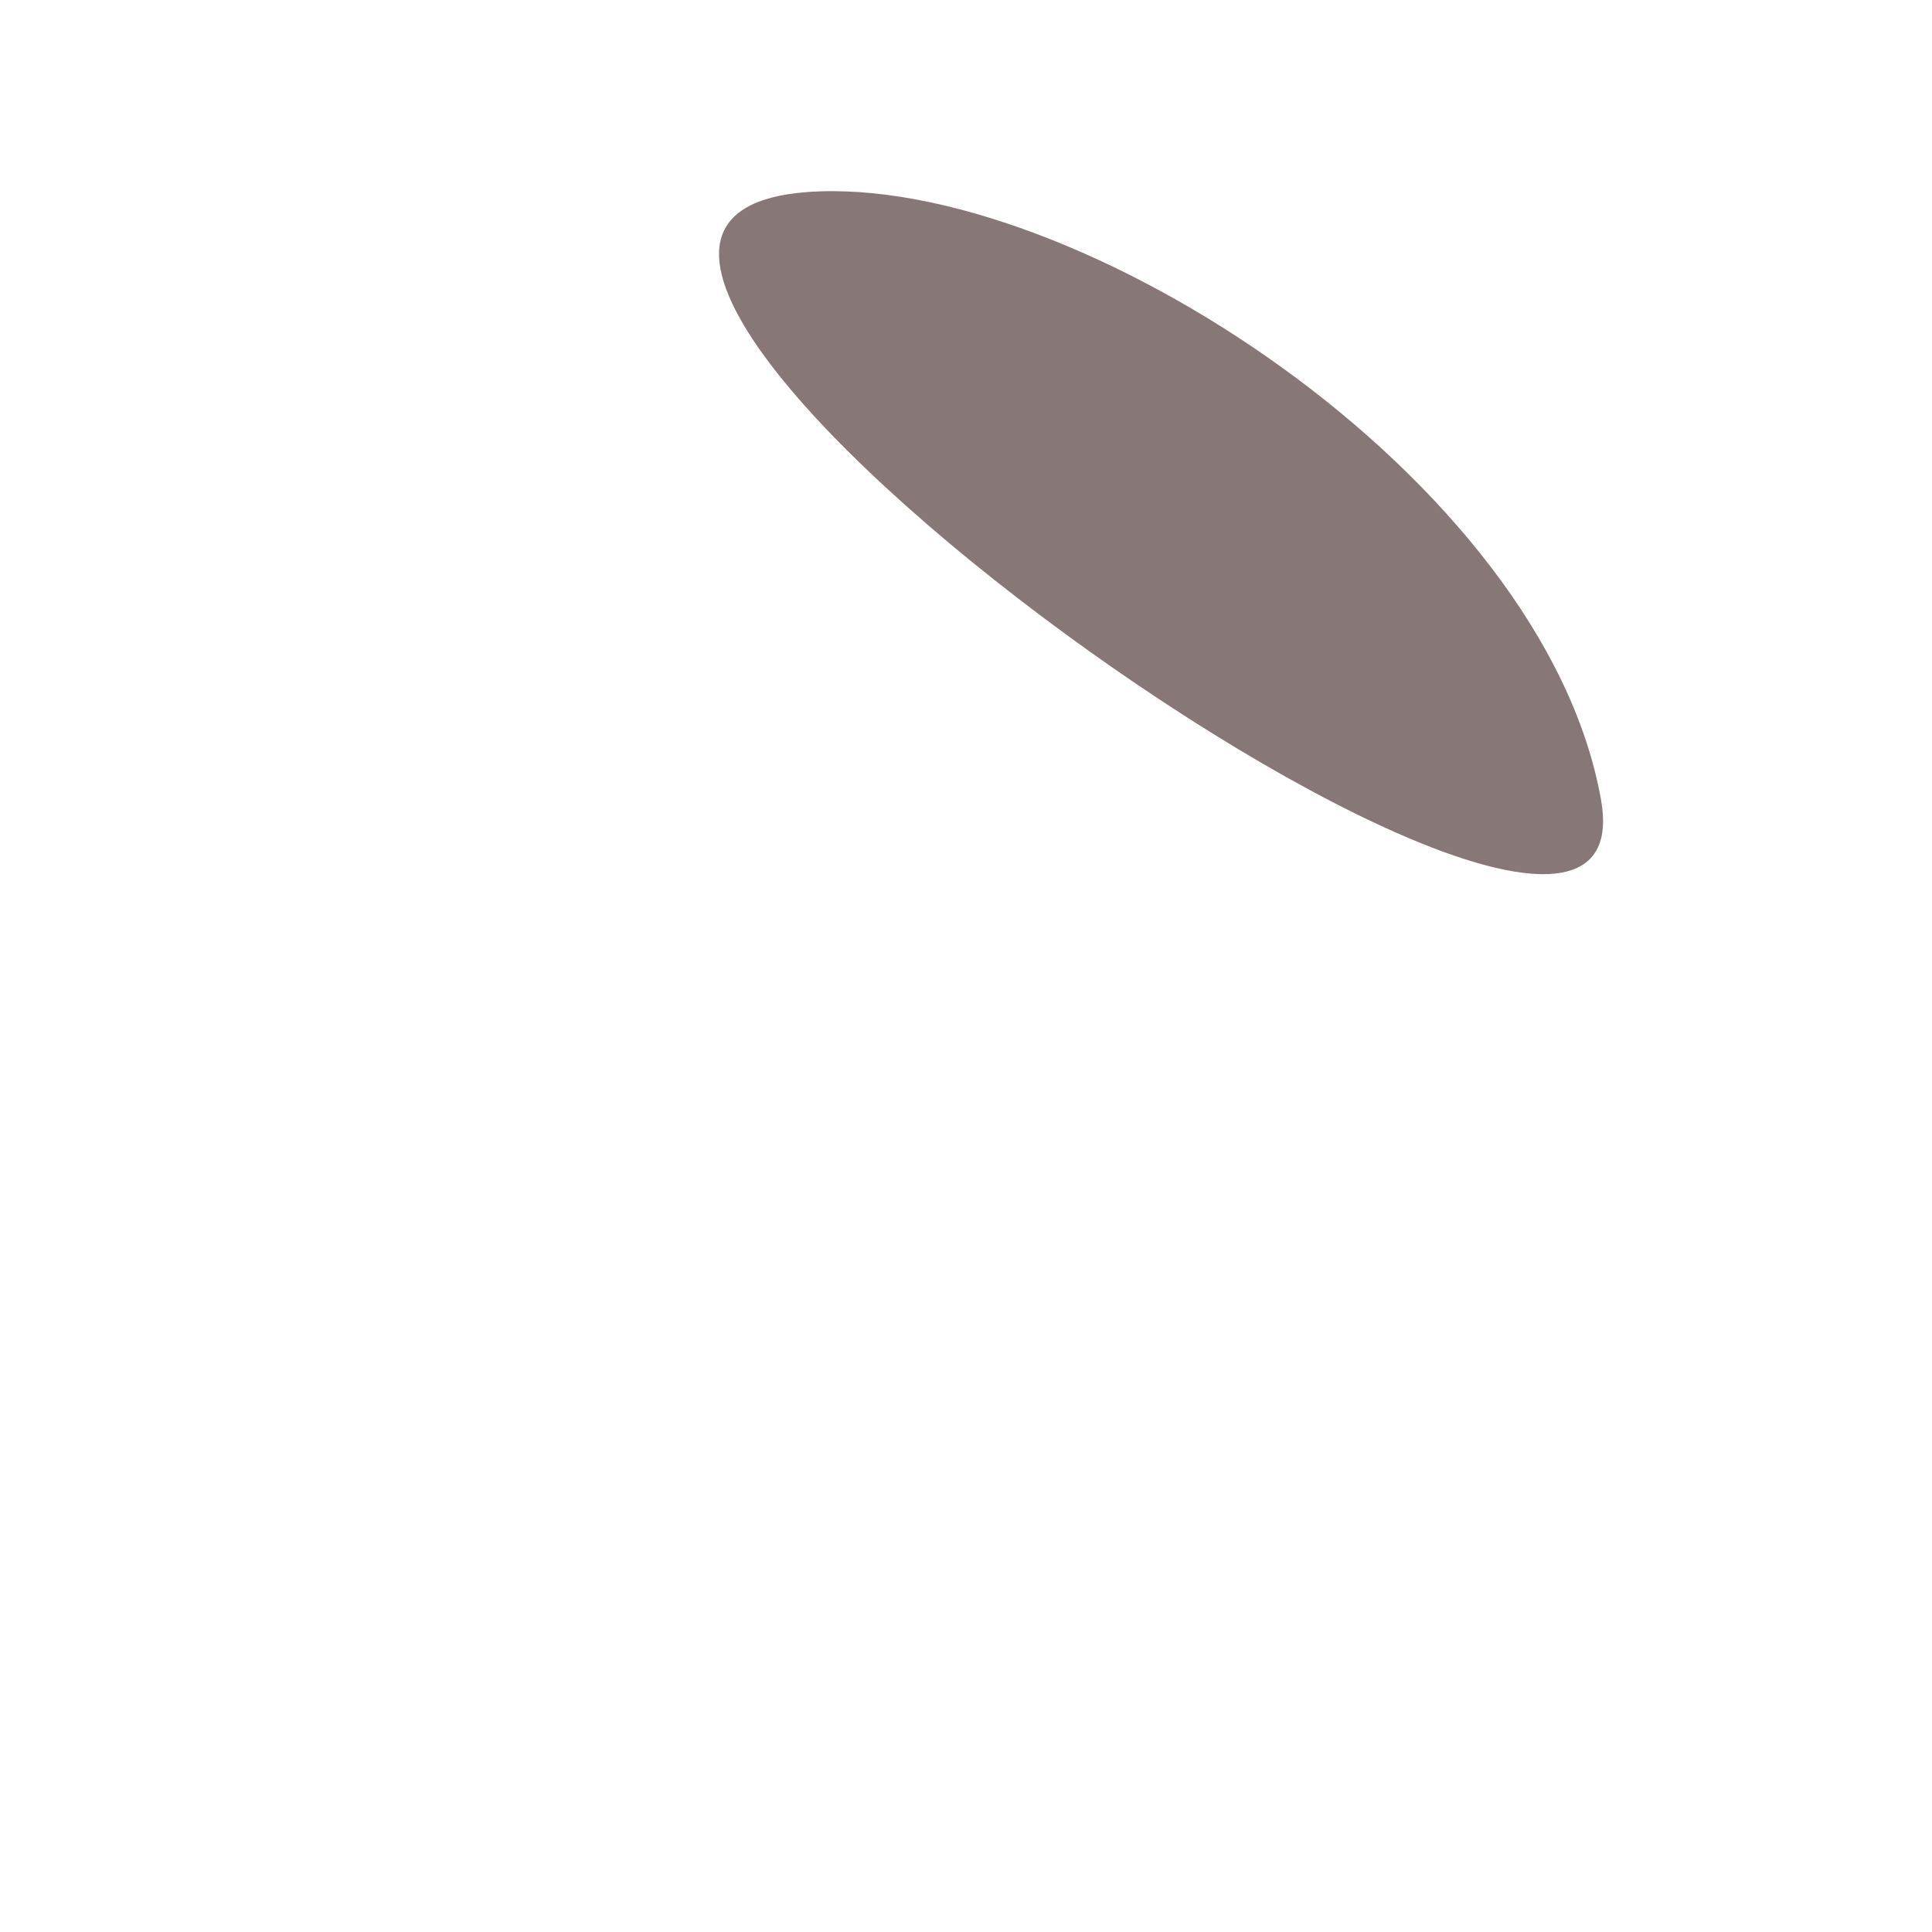
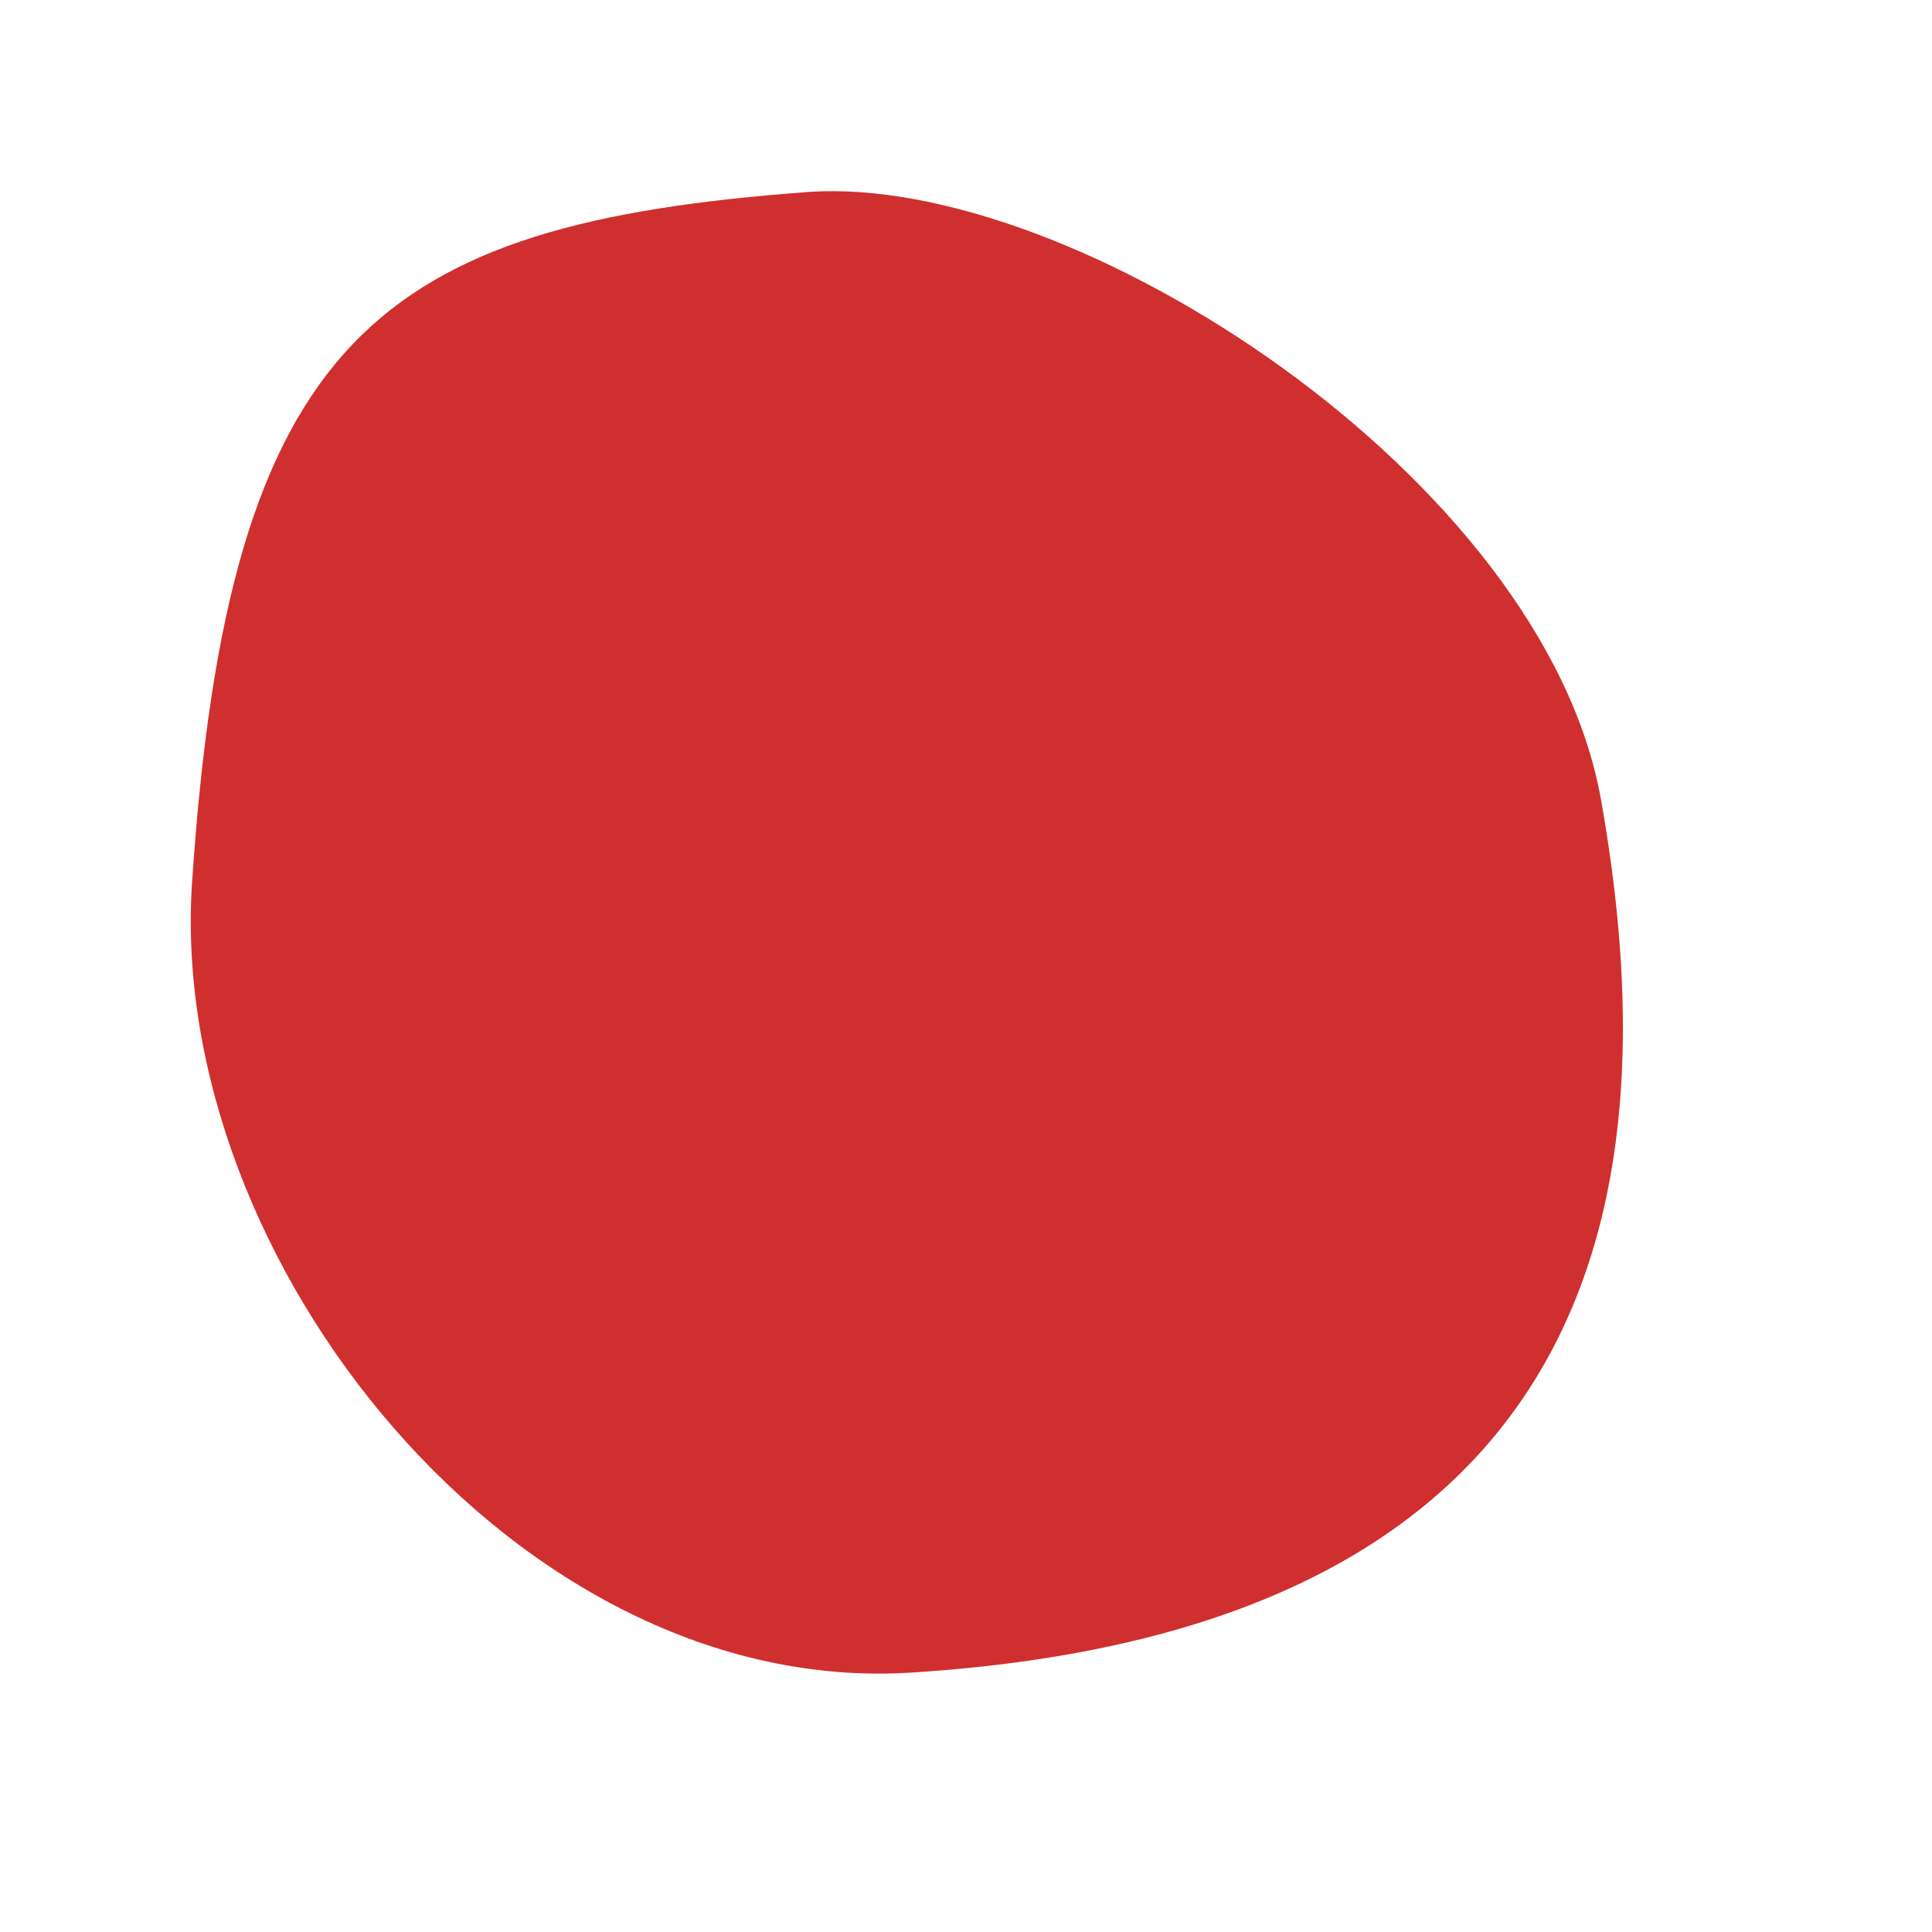
<svg xmlns="http://www.w3.org/2000/svg" viewBox="0 0 1080 1080" width="1080" height="1080" preserveAspectRatio="xMidYMid meet" style="width: 100%; height: 100%; transform: translate3d(0px, 0px, 0px);">
  <defs>
    <clipPath id="__lottie_element_2">
      <rect width="1080" height="1080" x="0" y="0" />
    </clipPath>
  </defs>
  <g clip-path="url(#__lottie_element_2)">
    <g transform="matrix(1,0,0,1,493.184,511.184)" opacity="1" style="display: block;">
      <g opacity="1" transform="matrix(1,0,0,1,0,0)">
-         <path fill="rgb(136,119,119)" fill-opacity="1" d=" M-42,-403.816 C106.607,-414.848 370,-244 401.817,-64 C435.014,123.812 -282,-386 -42,-403.816z" />
+         <path fill="rgb(208,47,47)" fill-opacity="1" d=" M-42,-403.816 C106.607,-414.848 370,-244 401.817,-64 C435.014,123.812 428,398 16,423.816 C-203.788,437.588 -400,194 -385.816,-18 C-365.423,-322.813 -282,-386 -42,-403.816z" />
      </g>
    </g>
  </g>
</svg>
